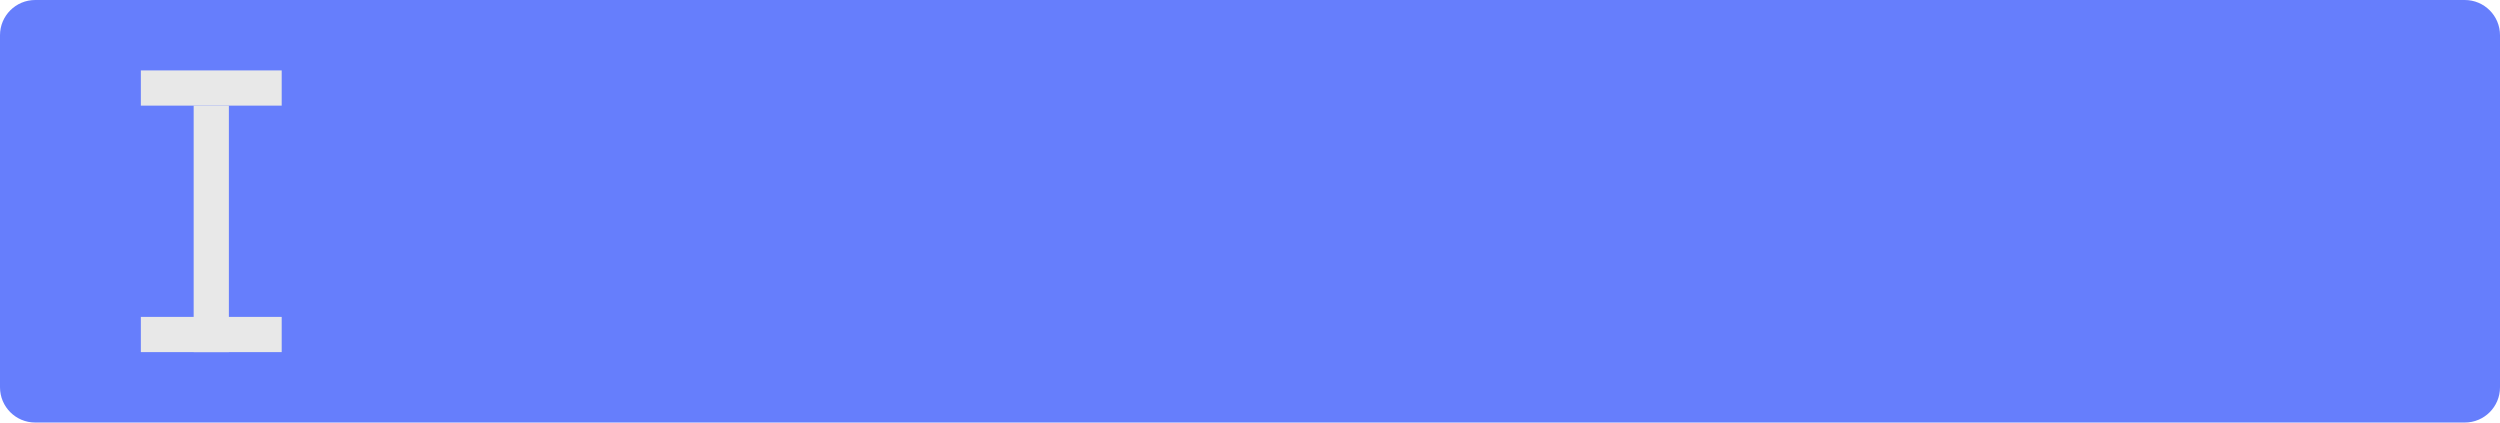
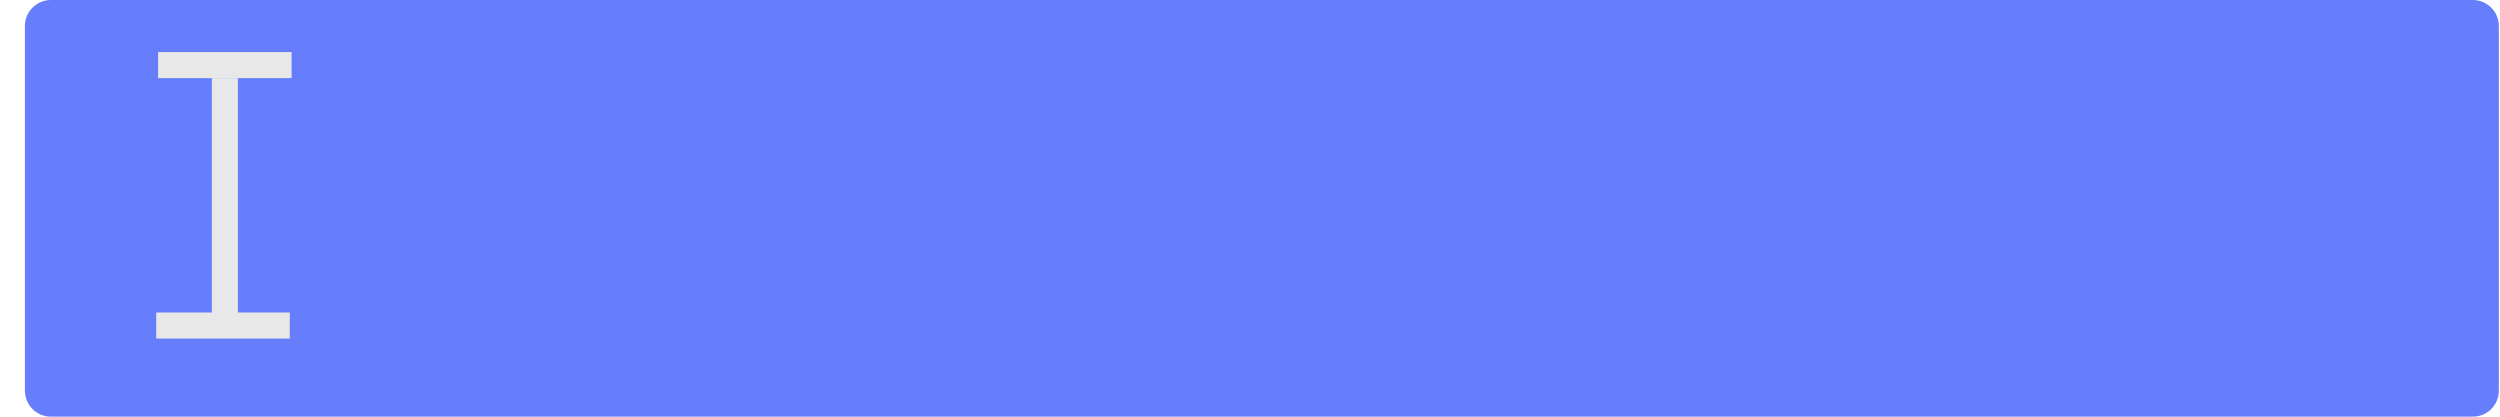
- <svg xmlns="http://www.w3.org/2000/svg" width="71" height="12" viewBox="0 0 71 12" fill="none">
-   <rect width="71" height="12" rx="1" fill="#667EFC" />
-   <line x1="4" y1="2.5" x2="8" y2="2.5" stroke="#E8E8E8" />
-   <line x1="8" y1="9.5" x2="4" y2="9.5" stroke="#E8E8E8" />
-   <path d="M6 10L6 3" stroke="#E8E8E8" />
+ <svg xmlns="http://www.w3.org/2000/svg" width="96" height="16" viewBox="0 0 96 16" fill="none">
+   <path d="M0.956 1C0.956 0.448 1.403 0 1.956 0H94.956C95.508 0 95.956 0.448 95.956 1V15C95.956 15.552 95.508 16 94.956 16H1.956C1.403 16 0.956 15.552 0.956 15V1Z" fill="#667EFC" />
+   <line x1="6.071" y1="2.5" x2="11.198" y2="2.5" stroke="#E8E8E8" />
+   <line x1="11.127" y1="12.5" x2="6" y2="12.5" stroke="#E8E8E8" />
+   <path d="M8.635 12.333L8.635 3" stroke="#E8E8E8" />
</svg>
